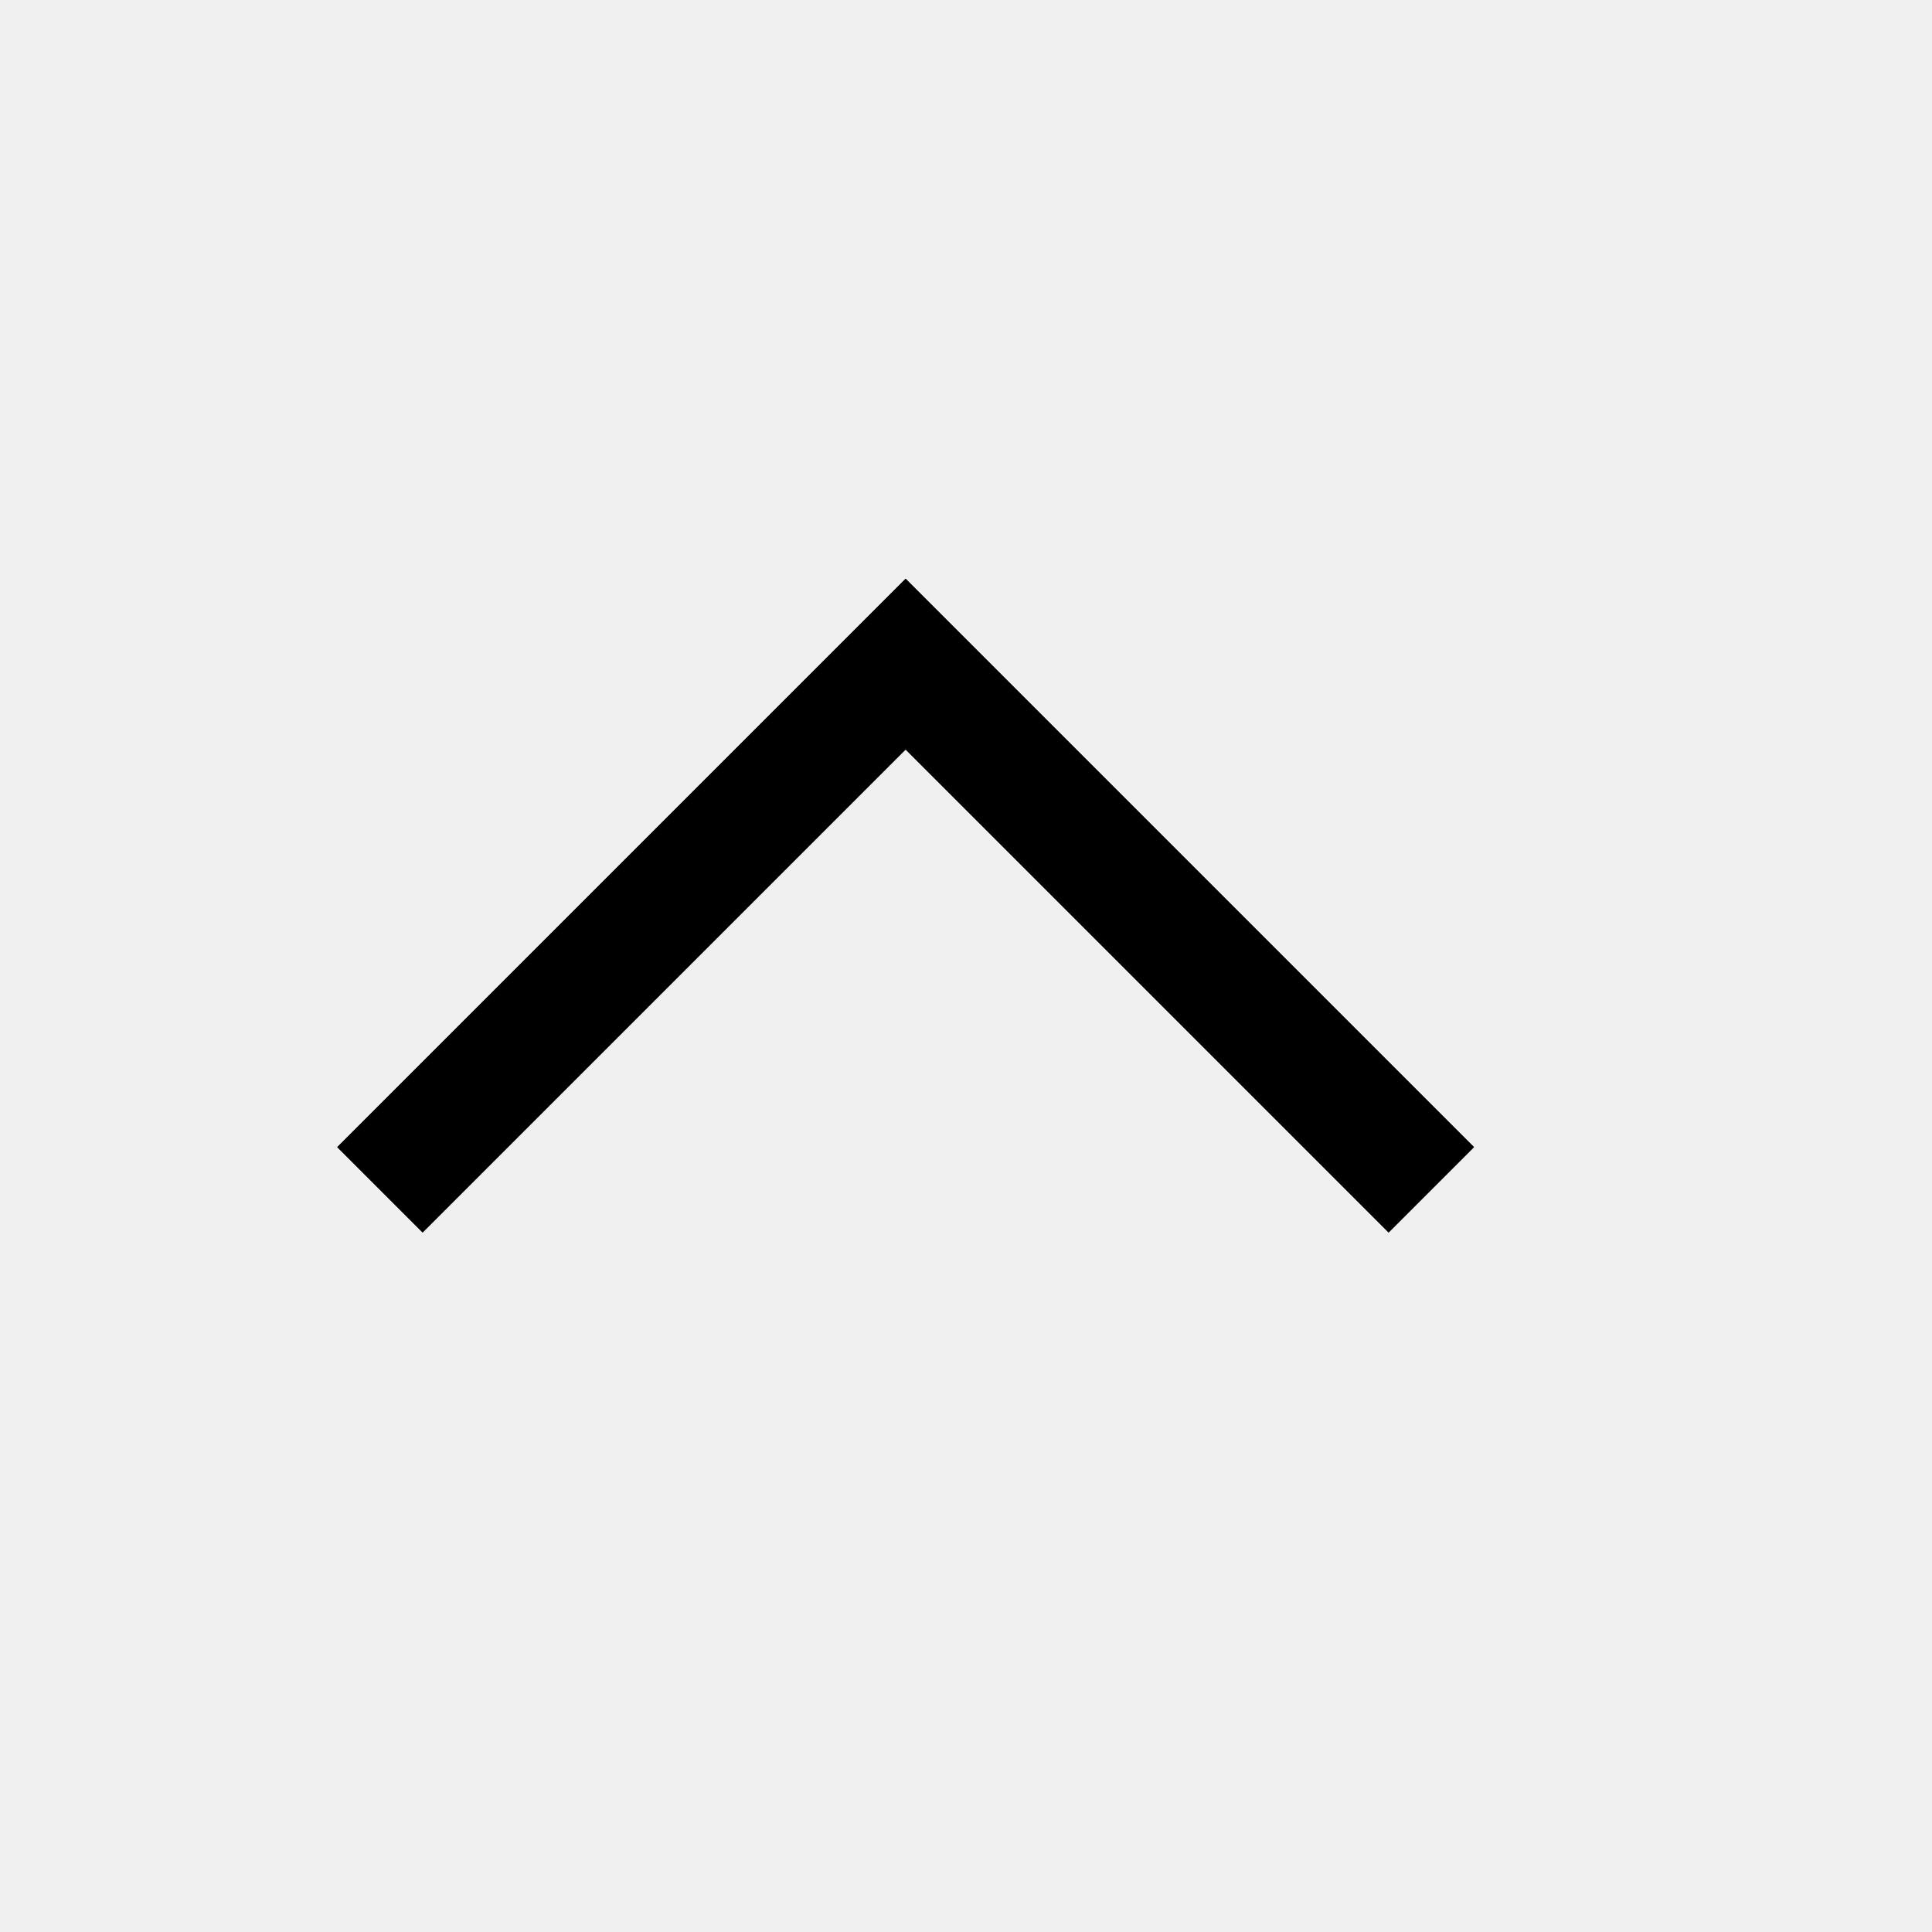
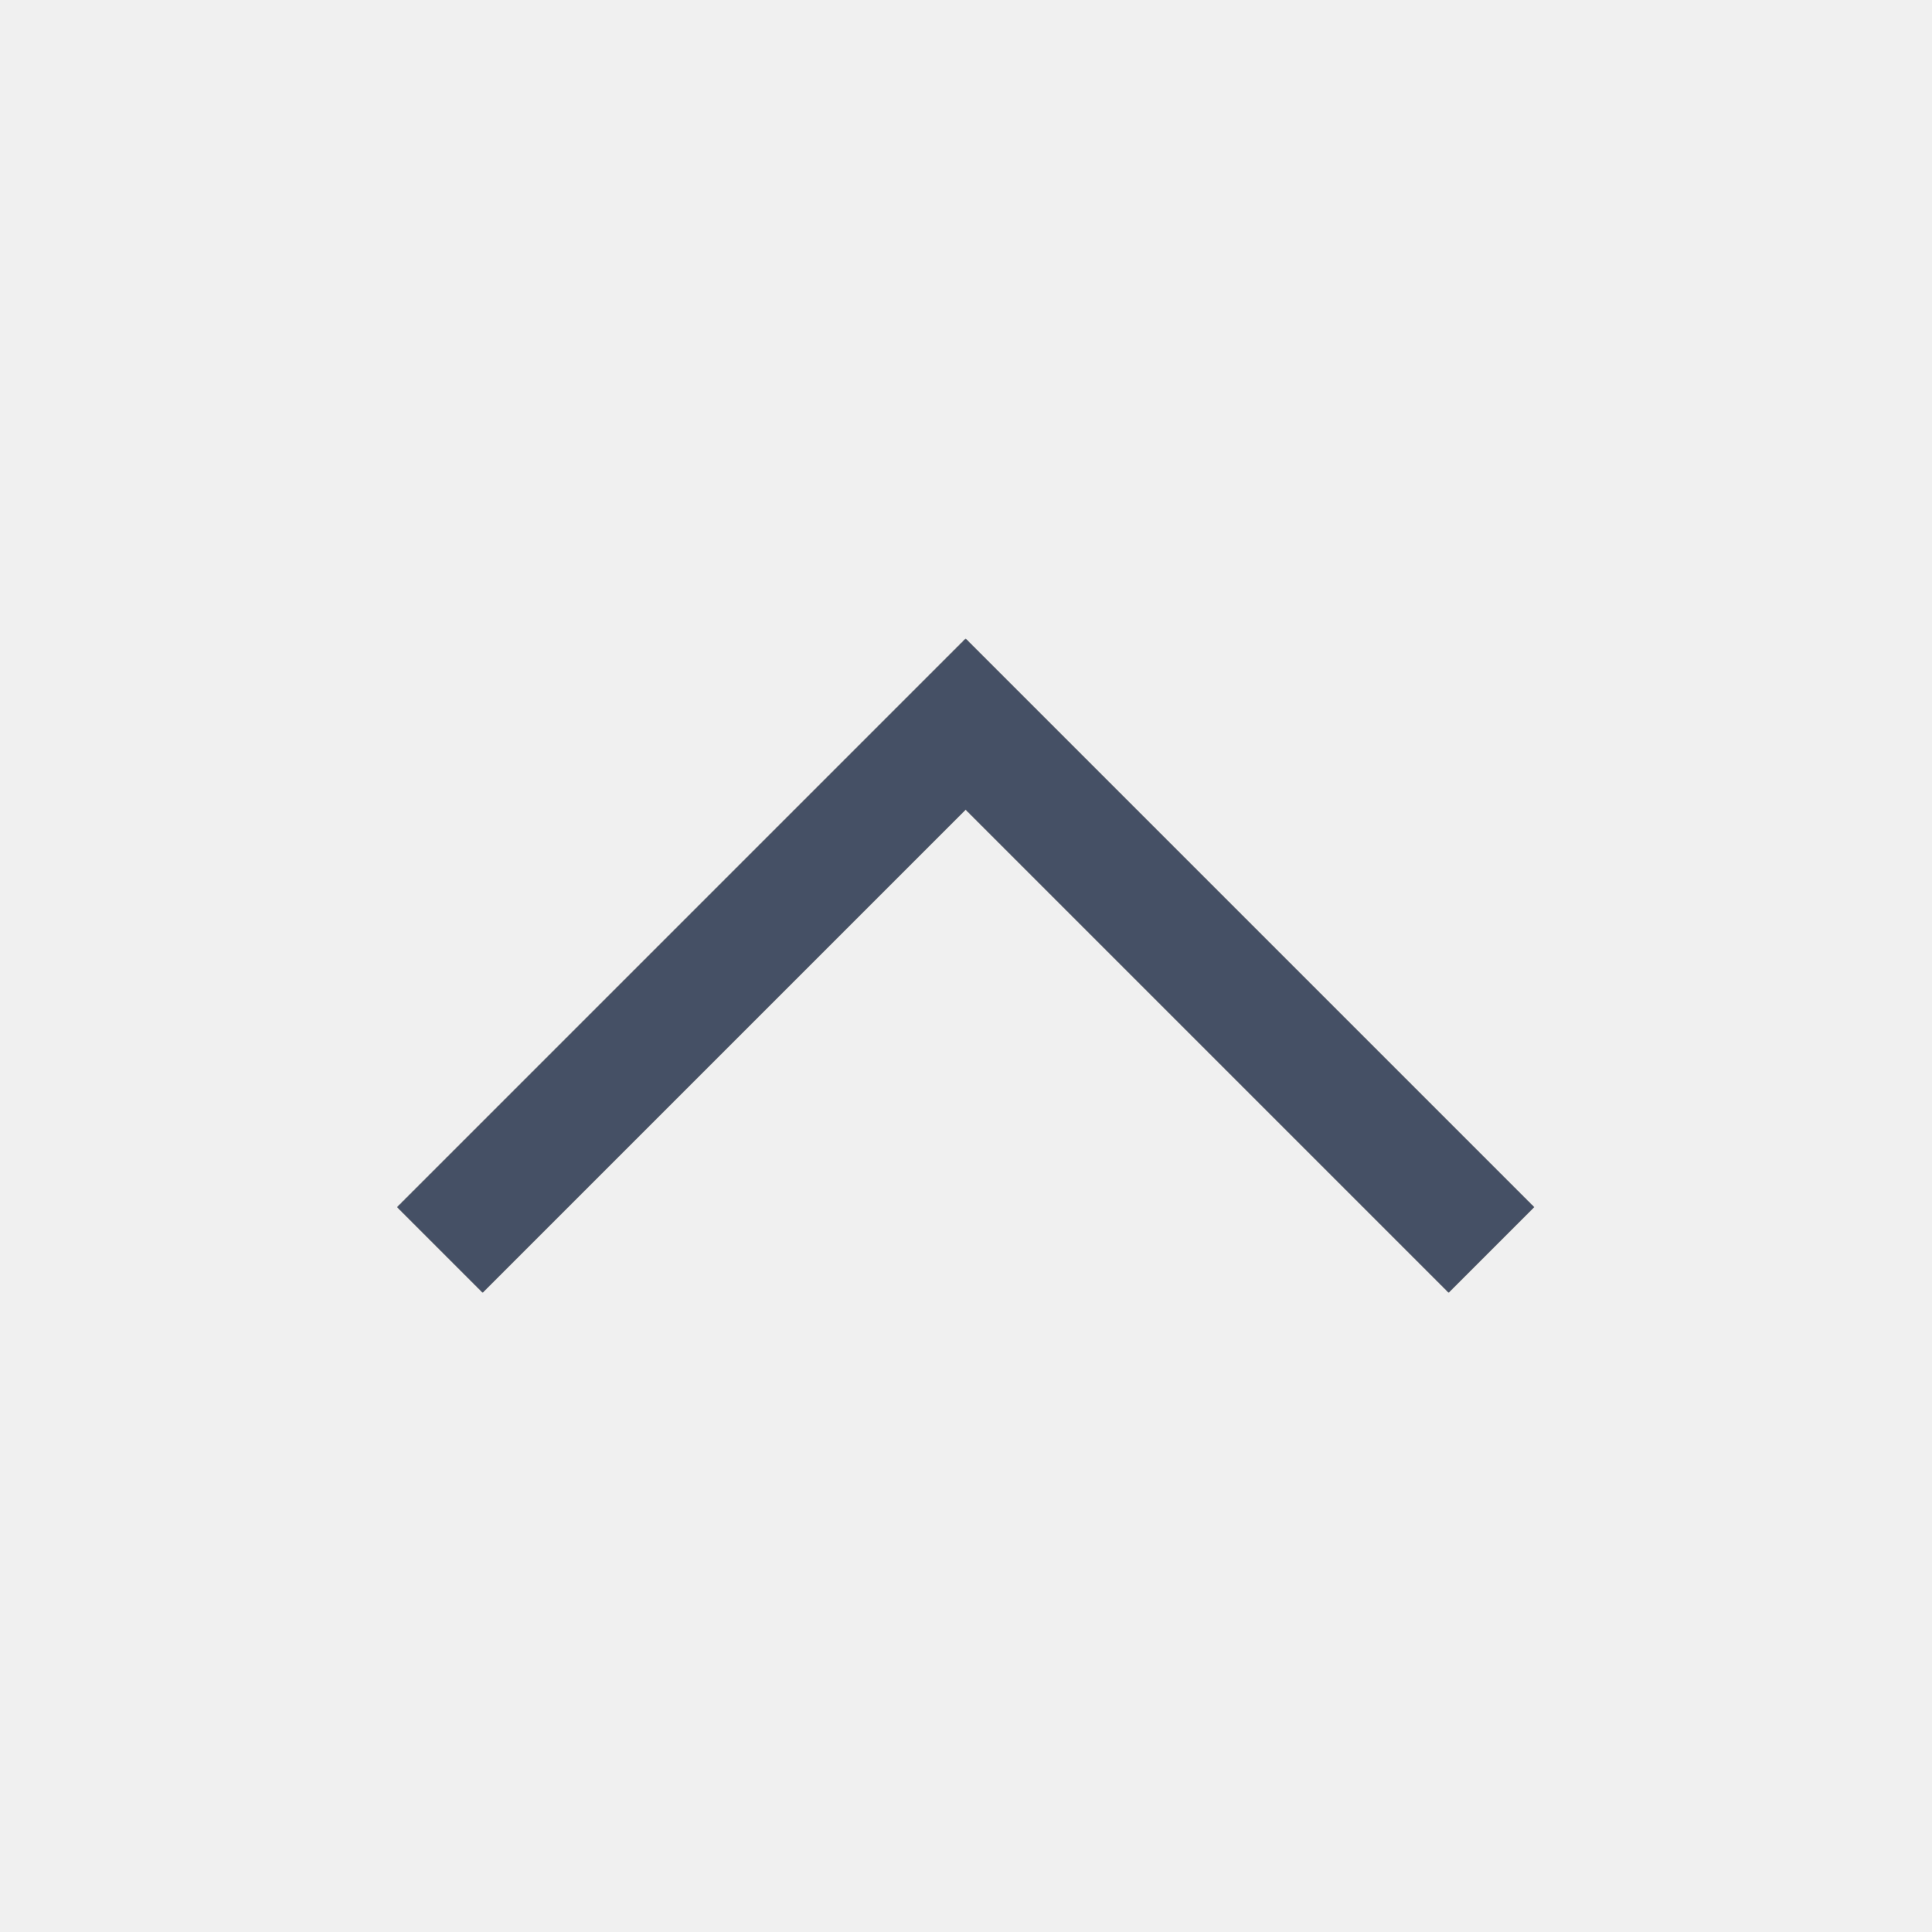
<svg xmlns="http://www.w3.org/2000/svg" xmlns:xlink="http://www.w3.org/1999/xlink" width="16px" height="16px" viewBox="0 0 16 16" version="1.1">
  <defs>
-     <path d="M8.207,5.5 L12.207,9.5 L11.5,10.207 L7.5,6.207 L3.5,10.207 L2.793,9.5 L7.5,4.793 L8.207,5.5 Z" id="path-1" />
+     <path d="M7.997,5.29 L12.704,9.997 L11.997,10.704 L7.997,6.704 L3.997,10.704 L3.29,9.997 L7.29,5.997 L7.29,5.997 L7.997,5.29 Z" id="path-1" />
  </defs>
  <g id="Symbols" stroke="none" stroke-width="1" fill="none" fill-rule="evenodd">
    <g id="Icons-/-General-/-16-/-Arrow-Up-Minor">
      <mask id="mask-2" fill="white">
        <use xlink:href="#path-1" />
      </mask>
      <use id="Combined-Shape" fill="#000000" fill-rule="nonzero" xlink:href="#path-1" />
-       <g id="Colors-/-Black" mask="url(#mask-2)" fill="#000000">
+       <g id="Colors-/-305-Dark-Grey" mask="url(#mask-2)" fill="#455065">
        <rect id="Rectangle" x="0" y="0" width="16" height="16" />
      </g>
    </g>
  </g>
</svg>
